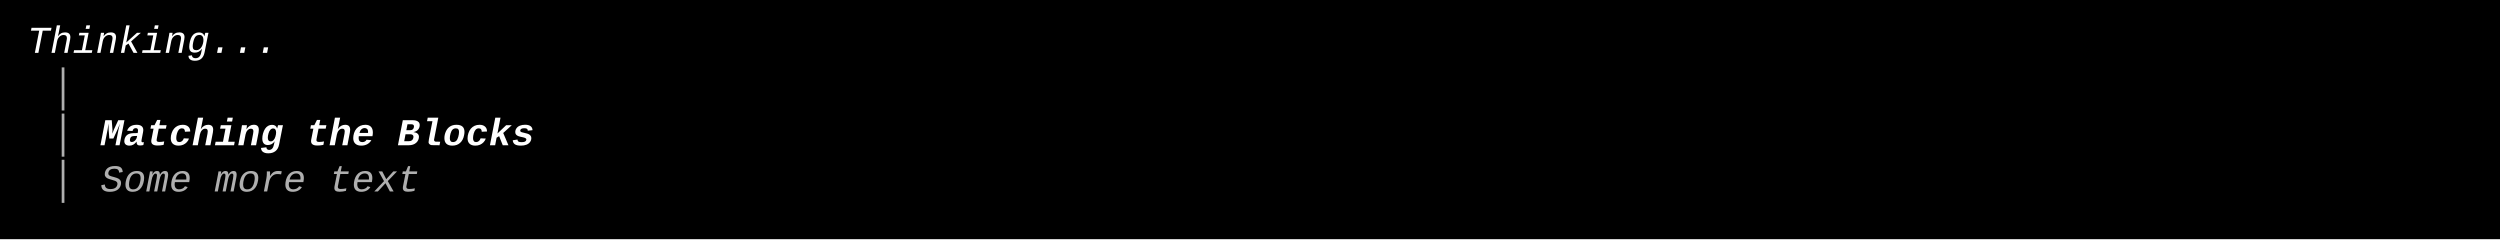
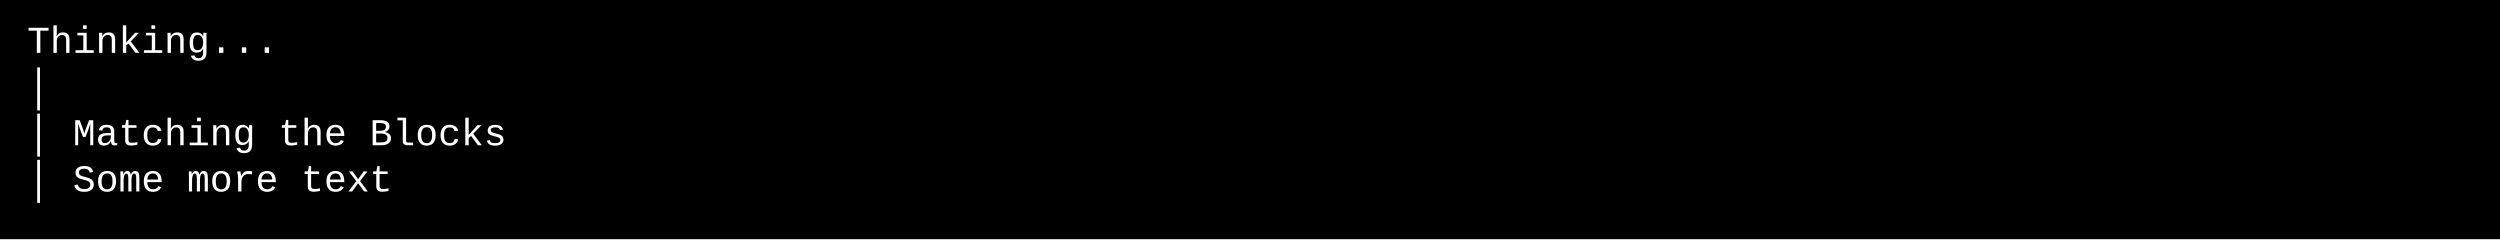
<svg xmlns="http://www.w3.org/2000/svg" width="920" height="88" viewBox="0 0 920 88">
  <style>
    text { font-family: Consolas, "Courier New", monospace; font-size: 14px; dominant-baseline: text-before-edge; white-space: pre; }
  </style>
  <rect width="920" height="88" fill="#000000" />
  <g transform="translate(10, 10)">
-     <text x="0" y="2" fill="#ffffff" textLength="117" lengthAdjust="spacingAndGlyphs" font-style="italic"> Thinking... </text>
-     <text x="9" y="19" fill="#afafaf" textLength="9" lengthAdjust="spacingAndGlyphs">│</text>
-     <text x="9" y="36" fill="#afafaf" textLength="9" lengthAdjust="spacingAndGlyphs">│</text>
-     <text x="27" y="36" fill="#ffffff" textLength="171" lengthAdjust="spacingAndGlyphs" font-weight="bold" font-style="italic">Matching the Blocks</text>
-     <text x="9" y="53" fill="#afafaf" textLength="9" lengthAdjust="spacingAndGlyphs">│</text>
-     <text x="27" y="53" fill="#afafaf" textLength="126" lengthAdjust="spacingAndGlyphs" font-style="italic">Some more text</text>
+     <text x="0" y="2" fill="#ffffff" textLength="900" lengthAdjust="spacingAndGlyphs"> Thinking...                                                                                        </text>
+     <text x="0" y="19" fill="#ffffff" textLength="900" lengthAdjust="spacingAndGlyphs"> │                                                                                                  </text>
+     <text x="0" y="36" fill="#ffffff" textLength="900" lengthAdjust="spacingAndGlyphs"> │ Matching the Blocks                                                                              </text>
+     <text x="0" y="53" fill="#ffffff" textLength="900" lengthAdjust="spacingAndGlyphs"> │ Some more text                                                                                   </text>
  </g>
</svg>
